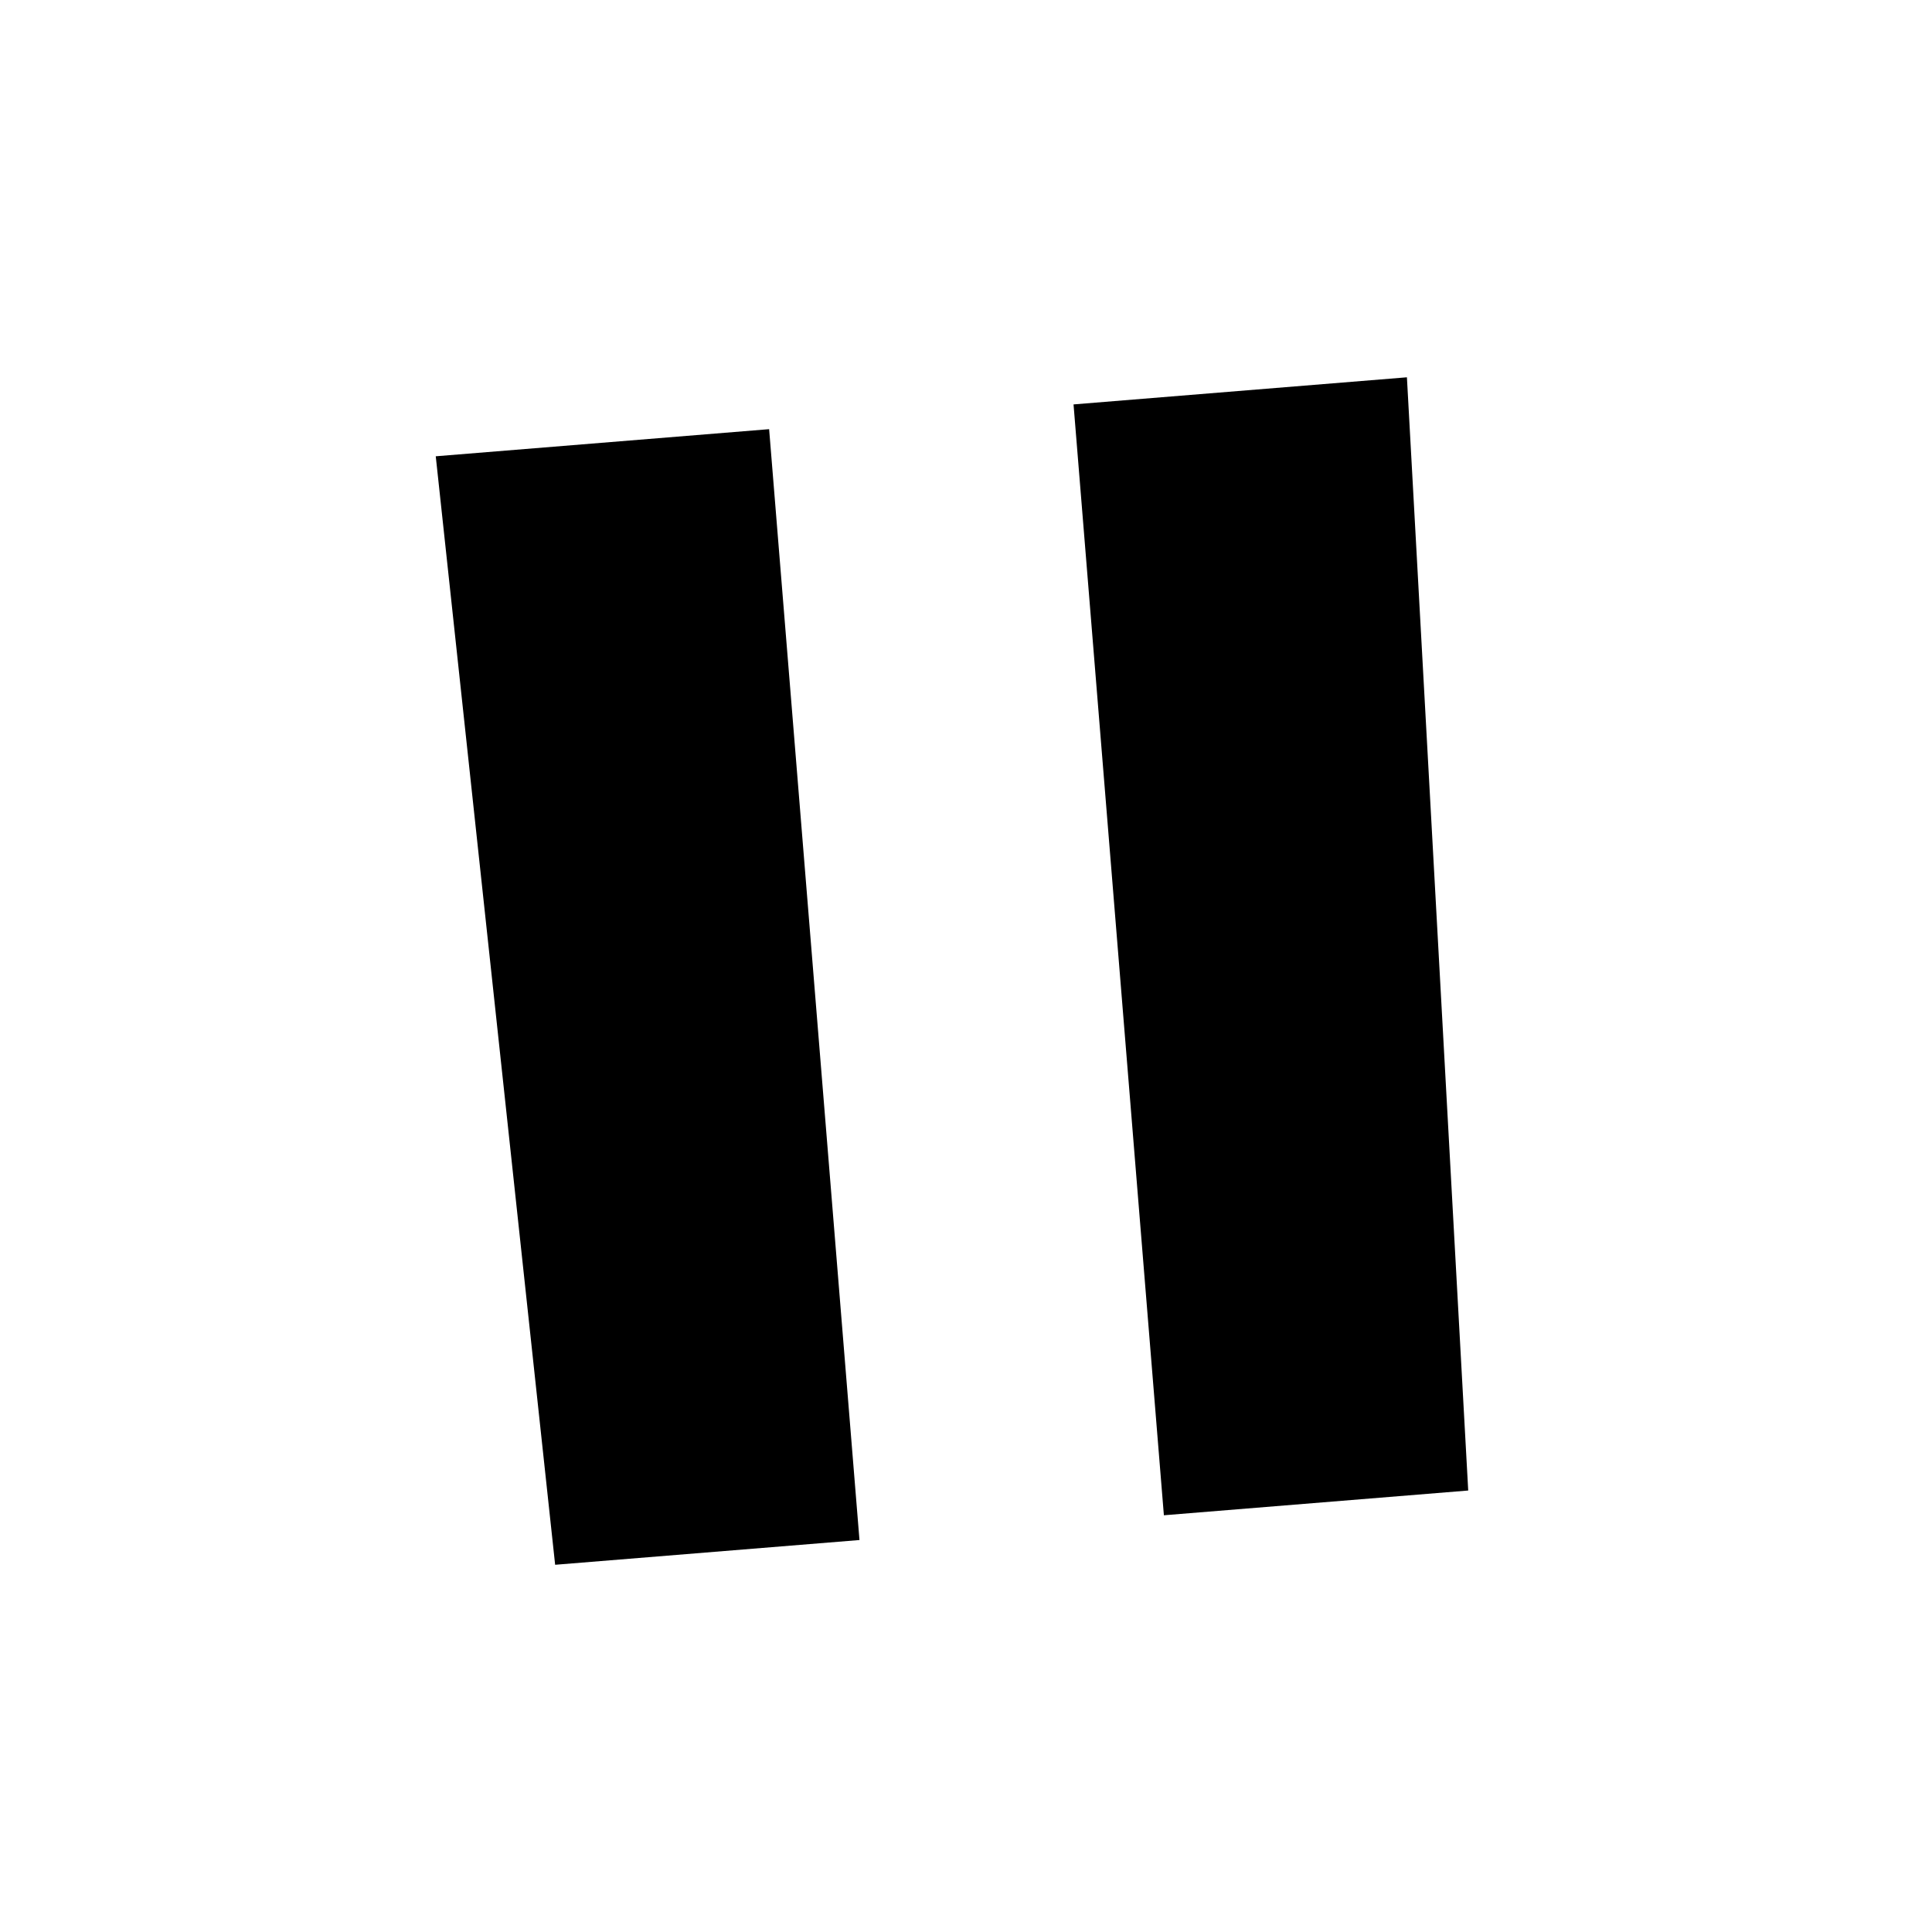
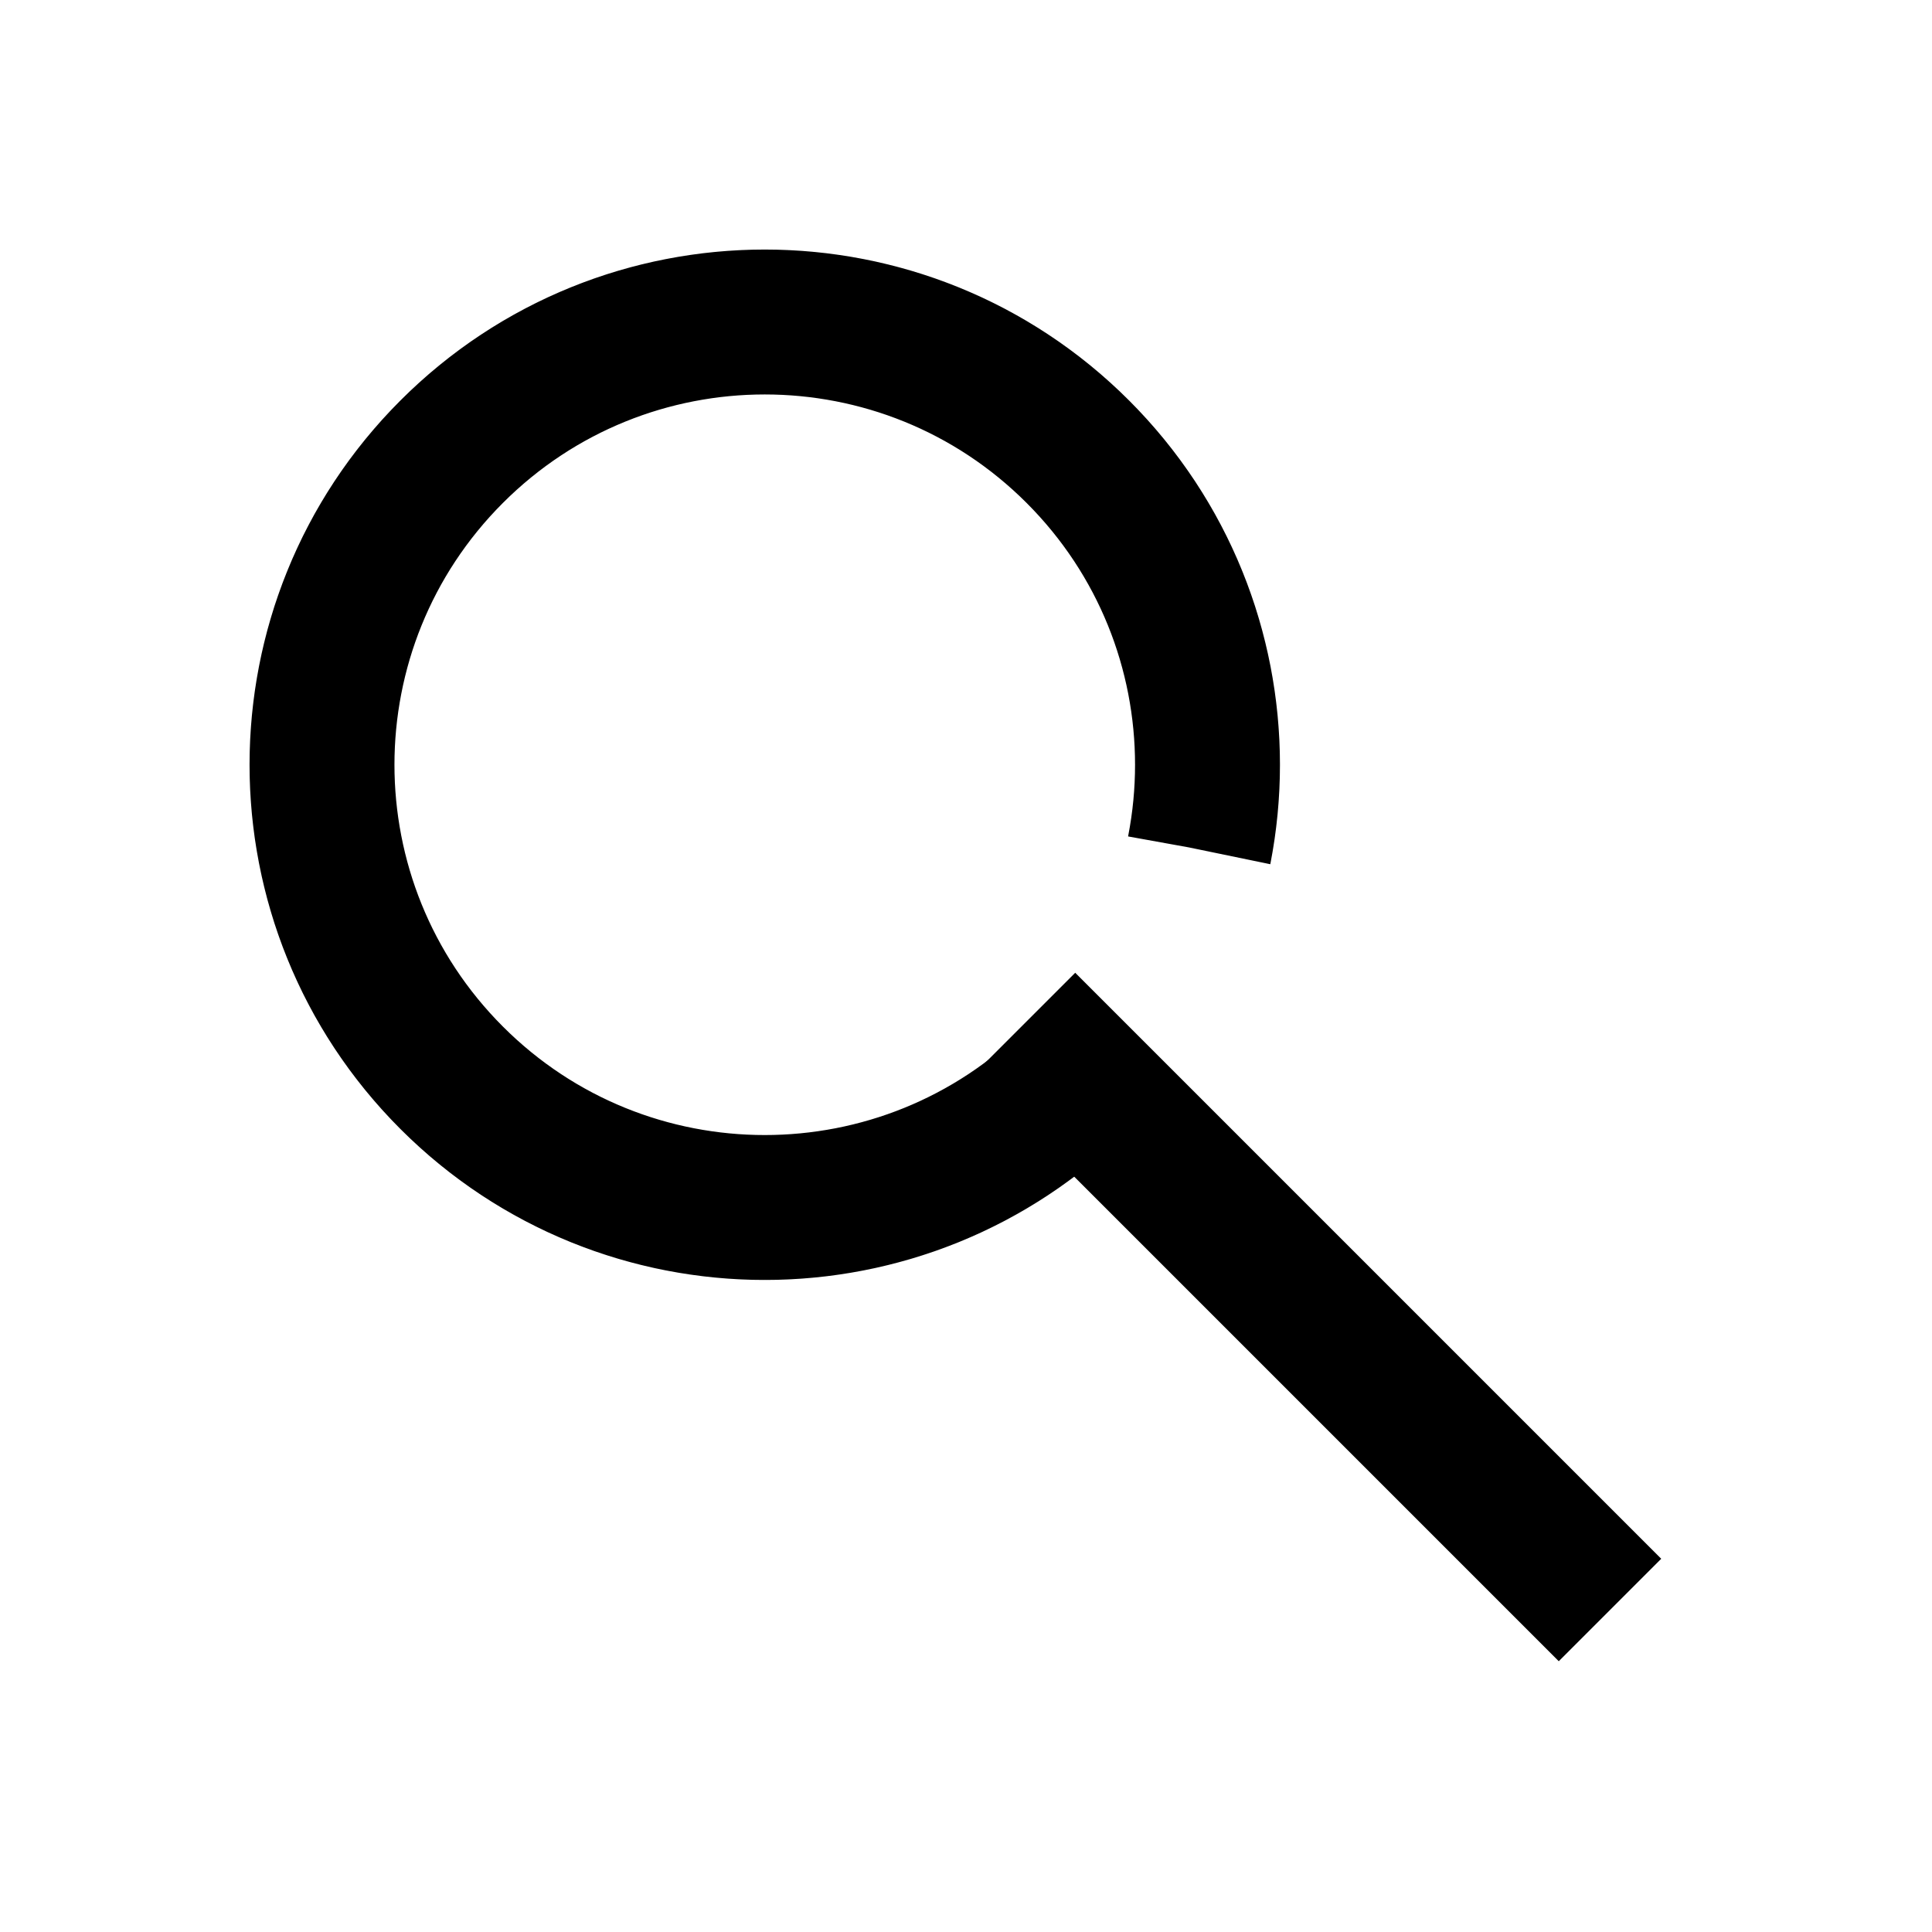
- <svg xmlns="http://www.w3.org/2000/svg" viewBox="0 0 24 24" id="playtopause" width="24px" height="24px">
-   <g id="group" transform="rotate(85.35027 12 12)">
-     <path id="path" d="M 5.155 5.948 L 5.155 10.103 L 19 10.103 L 19 6.31 L 5.155 5.948 M 5.155 13.897 L 5.155 18.052 L 19 17.69 L 19 13.897 L 5.155 13.897" fill="#000000" stroke-width="1" />
+ <svg xmlns="http://www.w3.org/2000/svg" viewBox="0 0 24 24" id="searchtoclose" width="24px" height="24px">
+   <g id="oval_container">
+     <path id="oval" d="M 13.389 13.389 C 15.537 11.241 15.537 7.759 13.389 5.611 C 11.241 3.463 7.759 3.463 5.611 5.611 C 3.463 7.759 3.463 11.241 5.611 13.389 C 7.759 15.537 11.241 15.537 13.389 13.389 Z" fill="none" stroke="#000000" stroke-width="1.8" stroke-dasharray="31.302,3.26" stroke-dashoffset="31.302" />
  </g>
+   <path id="ne_stem" d="M 18 6 L 6 18" fill="none" stroke="#000000" stroke-width="1.8" stroke-dasharray="0,16.971" stroke-dashoffset="16.971" />
+   <path id="nw_stem" d="M 6 6 L 20 20" fill="none" stroke="#000000" stroke-width="1.8" stroke-dasharray="10.295,9.504" stroke-dashoffset="10.295" />
</svg>
